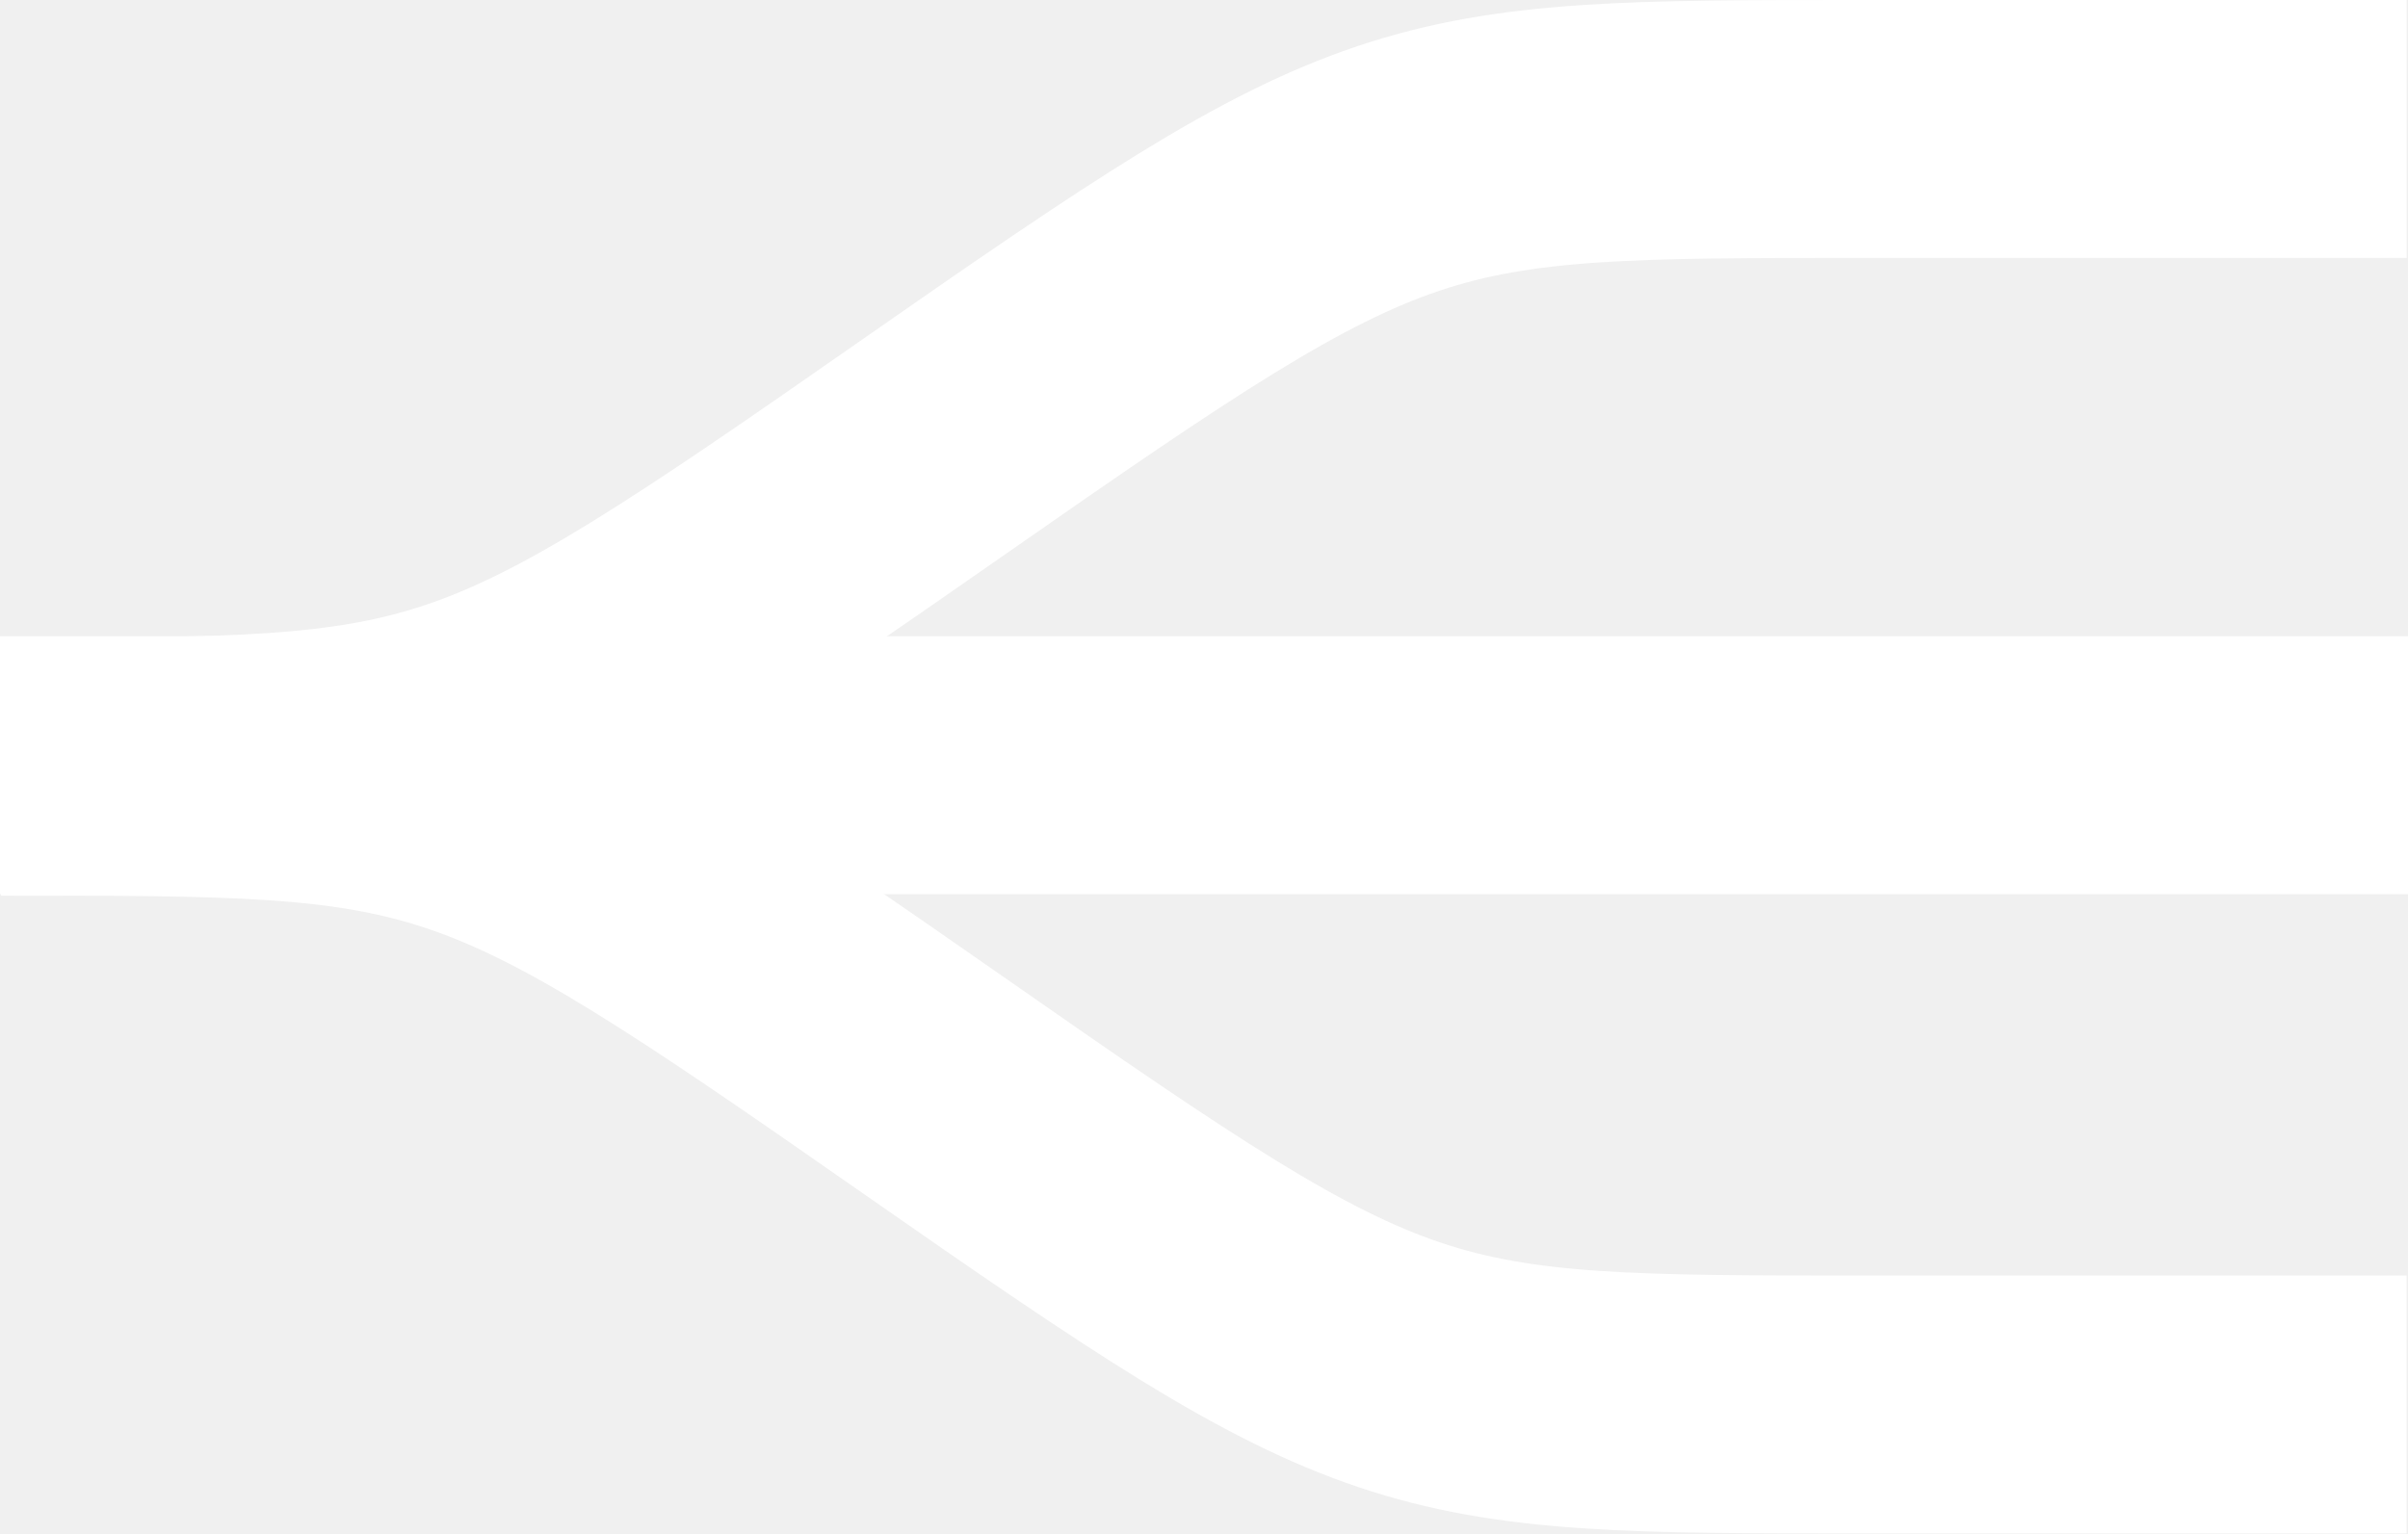
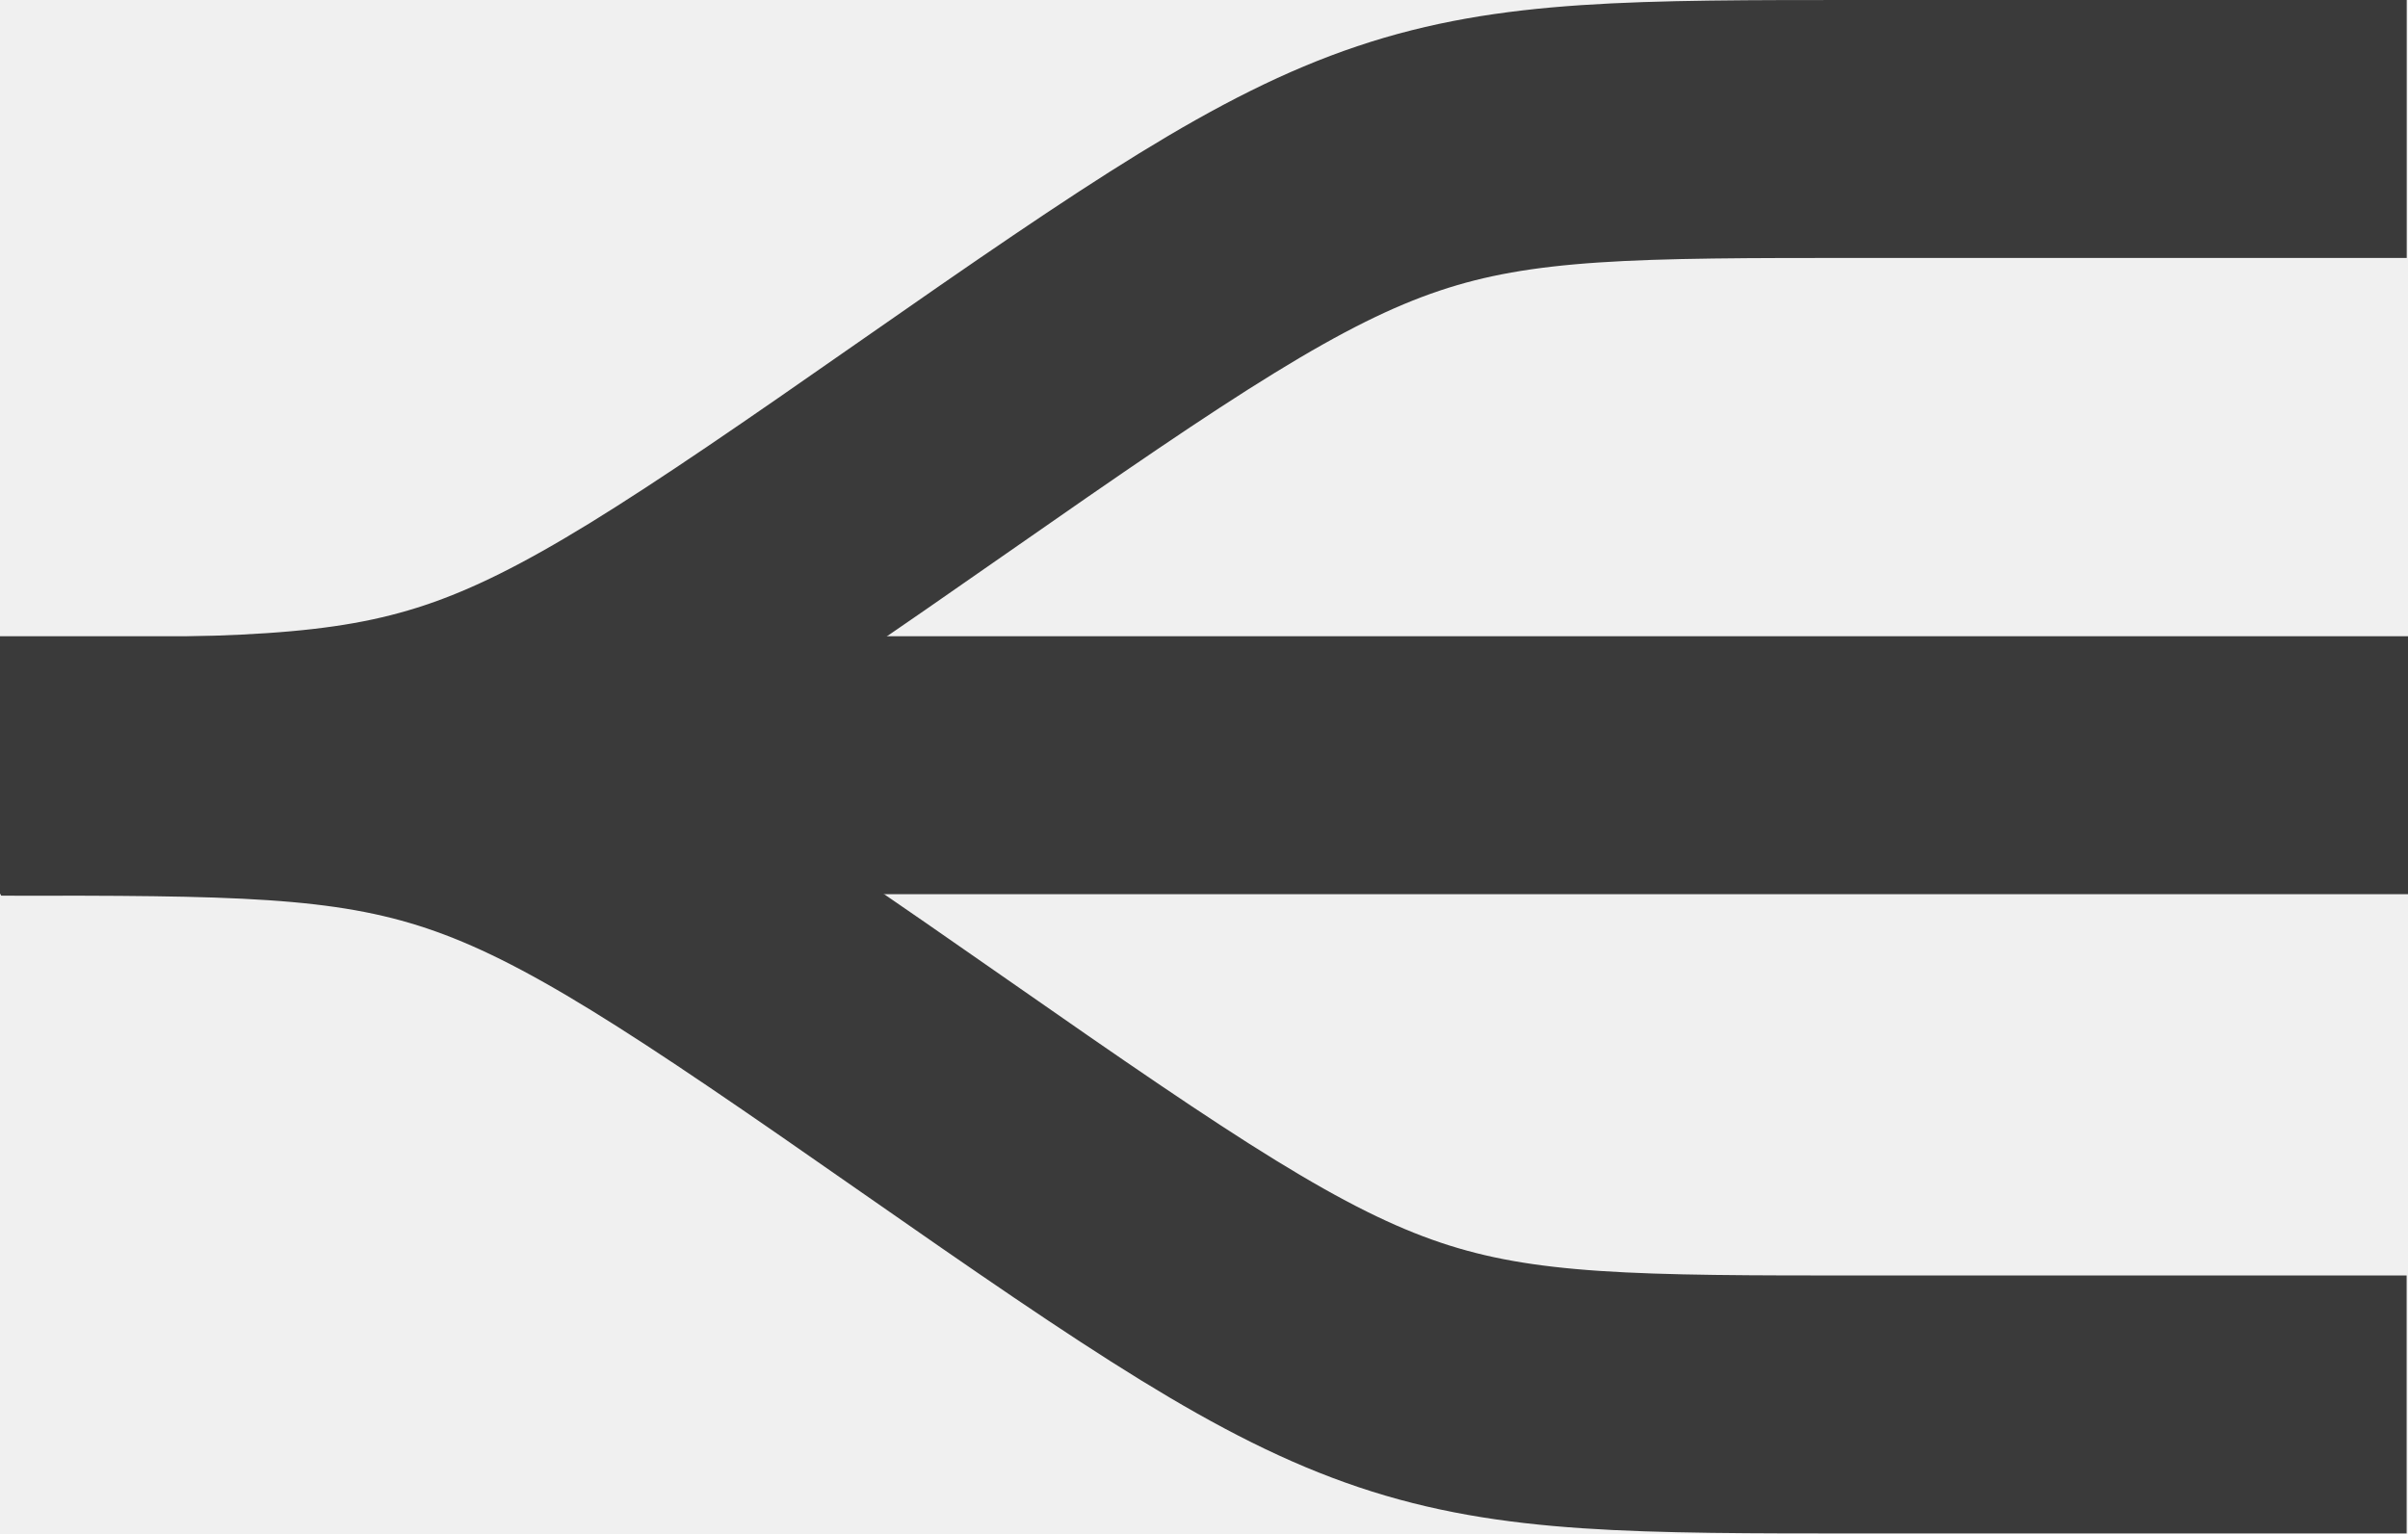
<svg xmlns="http://www.w3.org/2000/svg" version="1.1" id="Layer_1" x="0px" y="0px" width="28px" height="17.835px" viewBox="0 0 28 17.835" enable-background="new 0 0 28 17.835" xml:space="preserve">
-   <path fill="none" stroke="#FFFFFF" stroke-width="3" stroke-miterlimit="10" d="M0.026,8.917c5.33,0,5.504-0.011,10.833,3.709  c5.329,3.719,5.504,3.709,10.834,3.709h6.291" />
-   <path fill="none" stroke="#FFFFFF" stroke-width="3" stroke-miterlimit="10" d="M0.01,8.917c5.33,0,5.504,0.011,10.833-3.709  C16.173,1.489,16.348,1.5,21.678,1.5h6.307" />
-   <line fill="#FFFFFF" stroke="#FFFFFF" stroke-width="3" stroke-miterlimit="10" x1="0" y1="8.9" x2="28" y2="8.9" />
+   <path fill="none" stroke="#3A3A3A" stroke-width="3" stroke-miterlimit="10" d="M0.026,8.917c5.33,0,5.504-0.011,10.833,3.709  c5.329,3.719,5.504,3.709,10.834,3.709h6.291" />
+   <path fill="none" stroke="#3A3A3A" stroke-width="3" stroke-miterlimit="10" d="M0.01,8.917c5.33,0,5.504,0.011,10.833-3.709  C16.173,1.489,16.348,1.5,21.678,1.5h6.307" />
+   <line fill="#3A3A3A" stroke="#3A3A3A" stroke-width="3" stroke-miterlimit="10" x1="0" y1="8.9" x2="28" y2="8.9" />
</svg>
